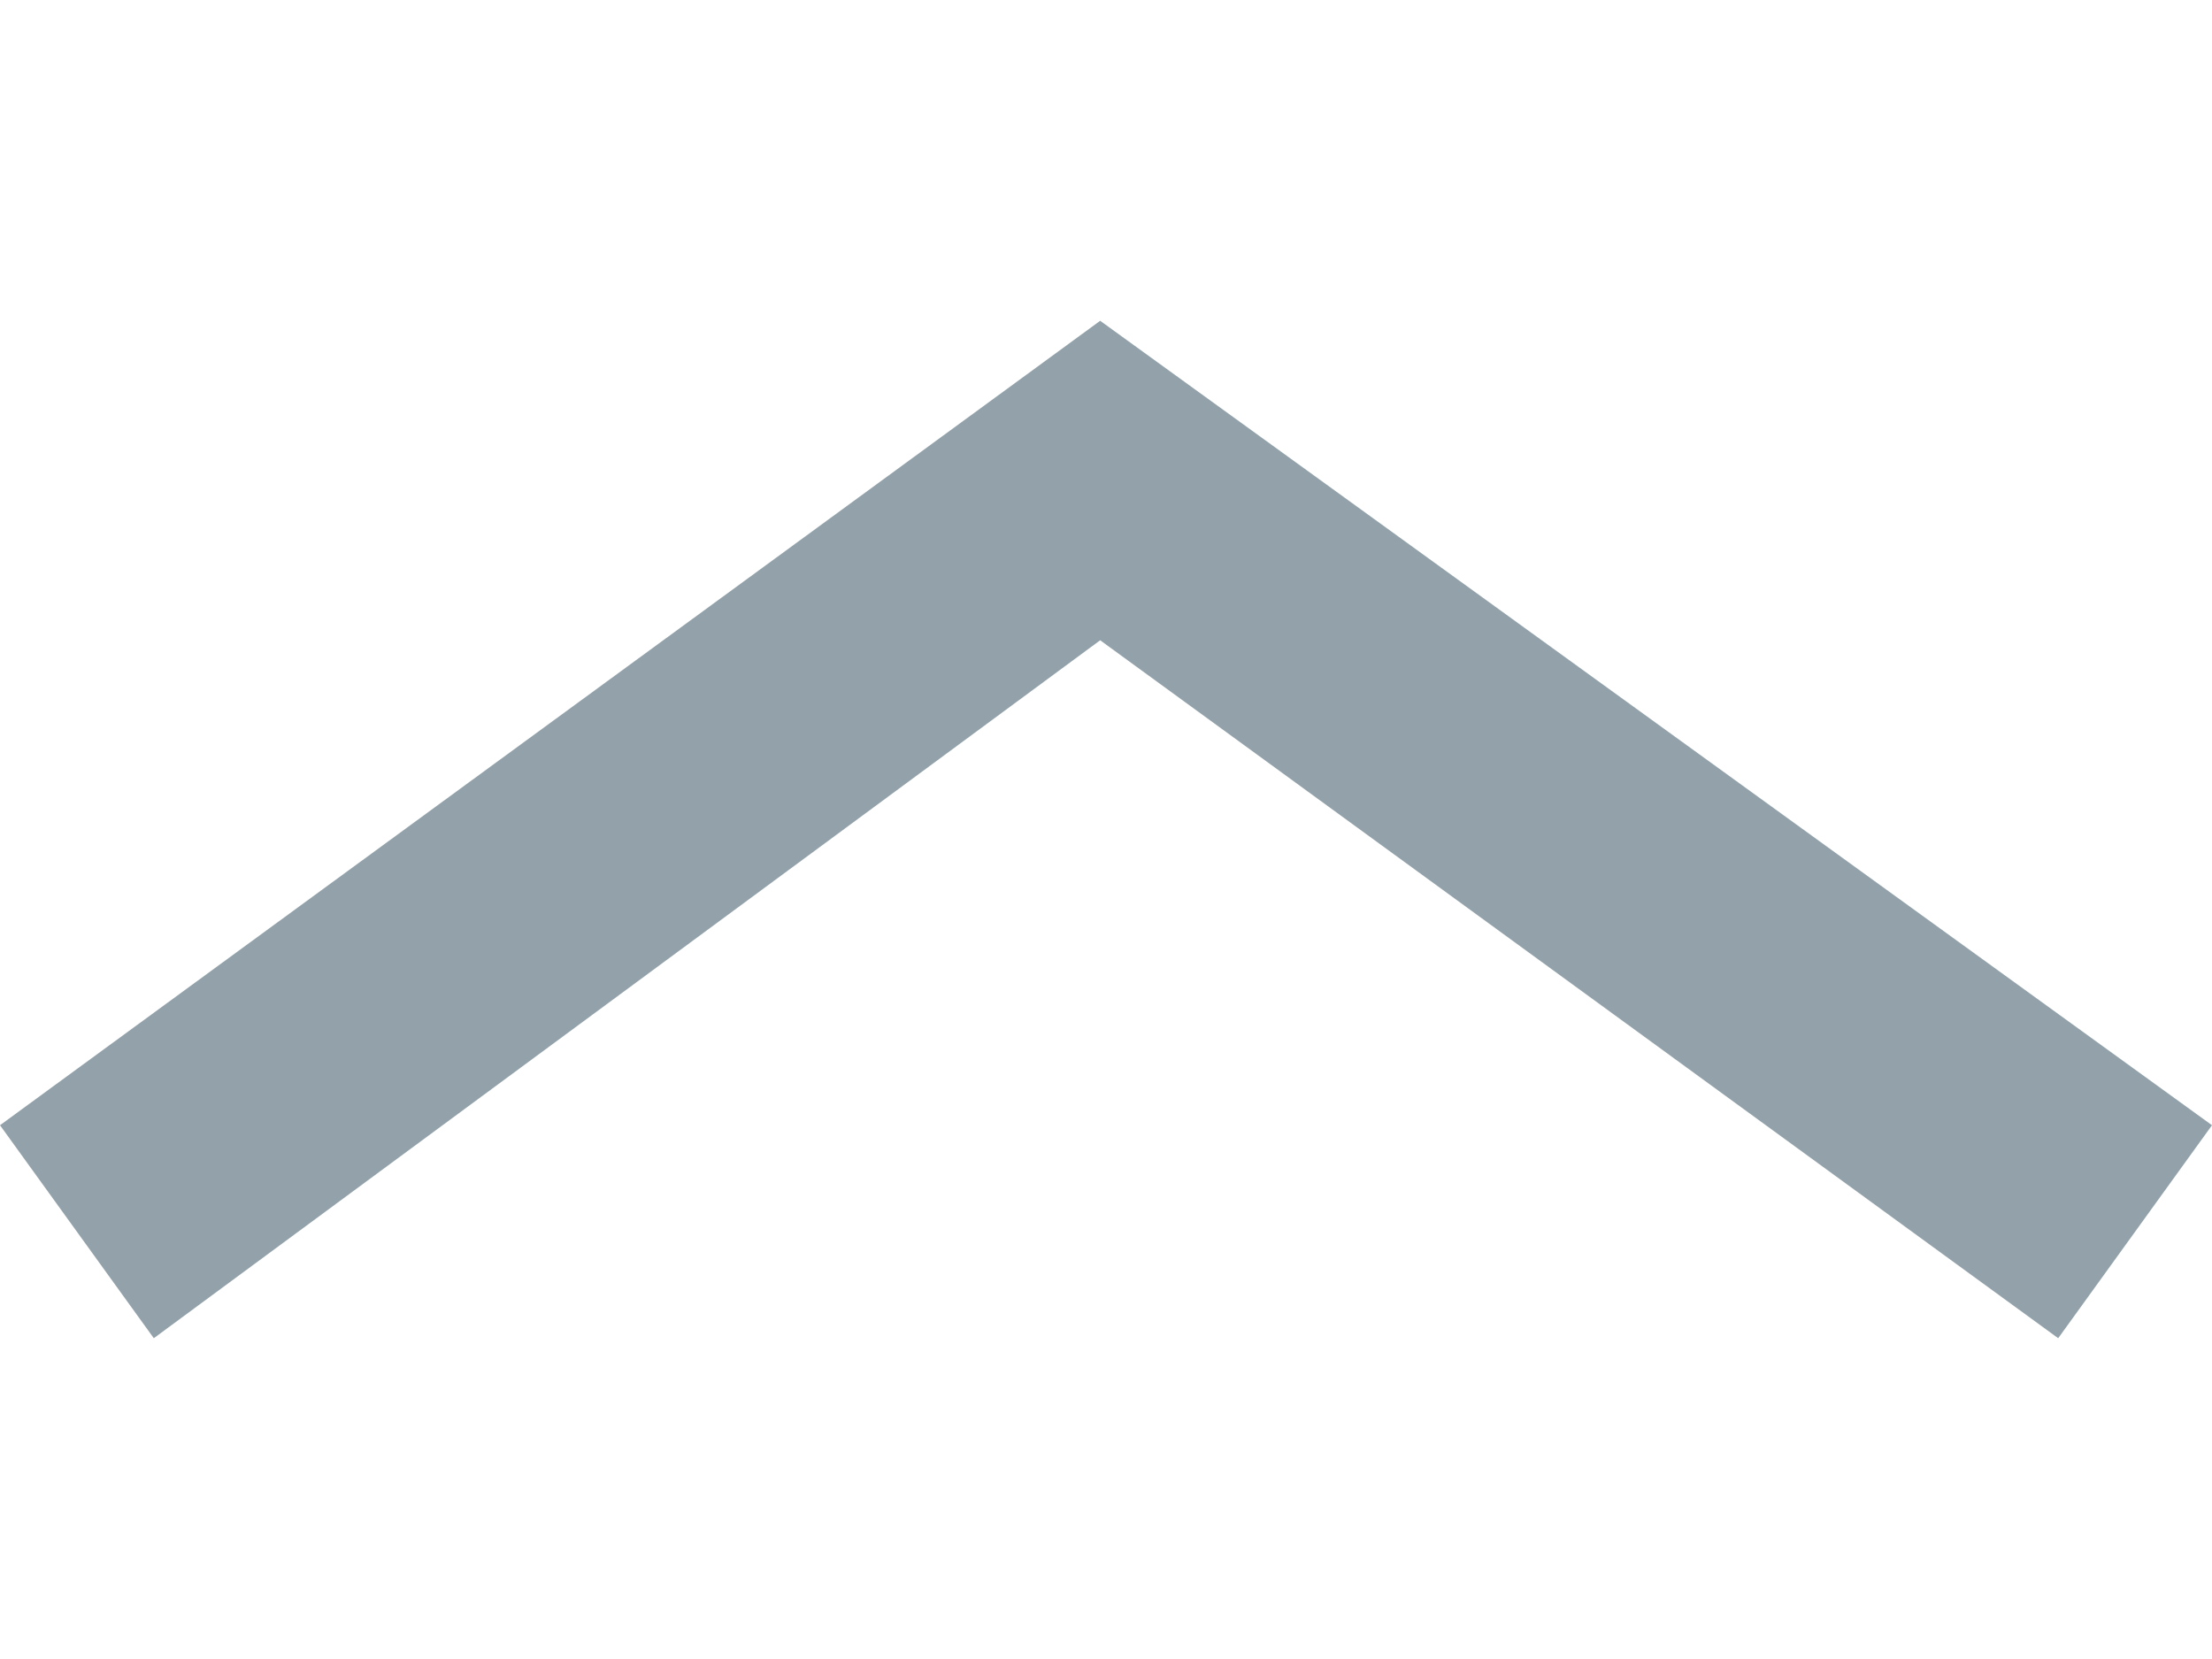
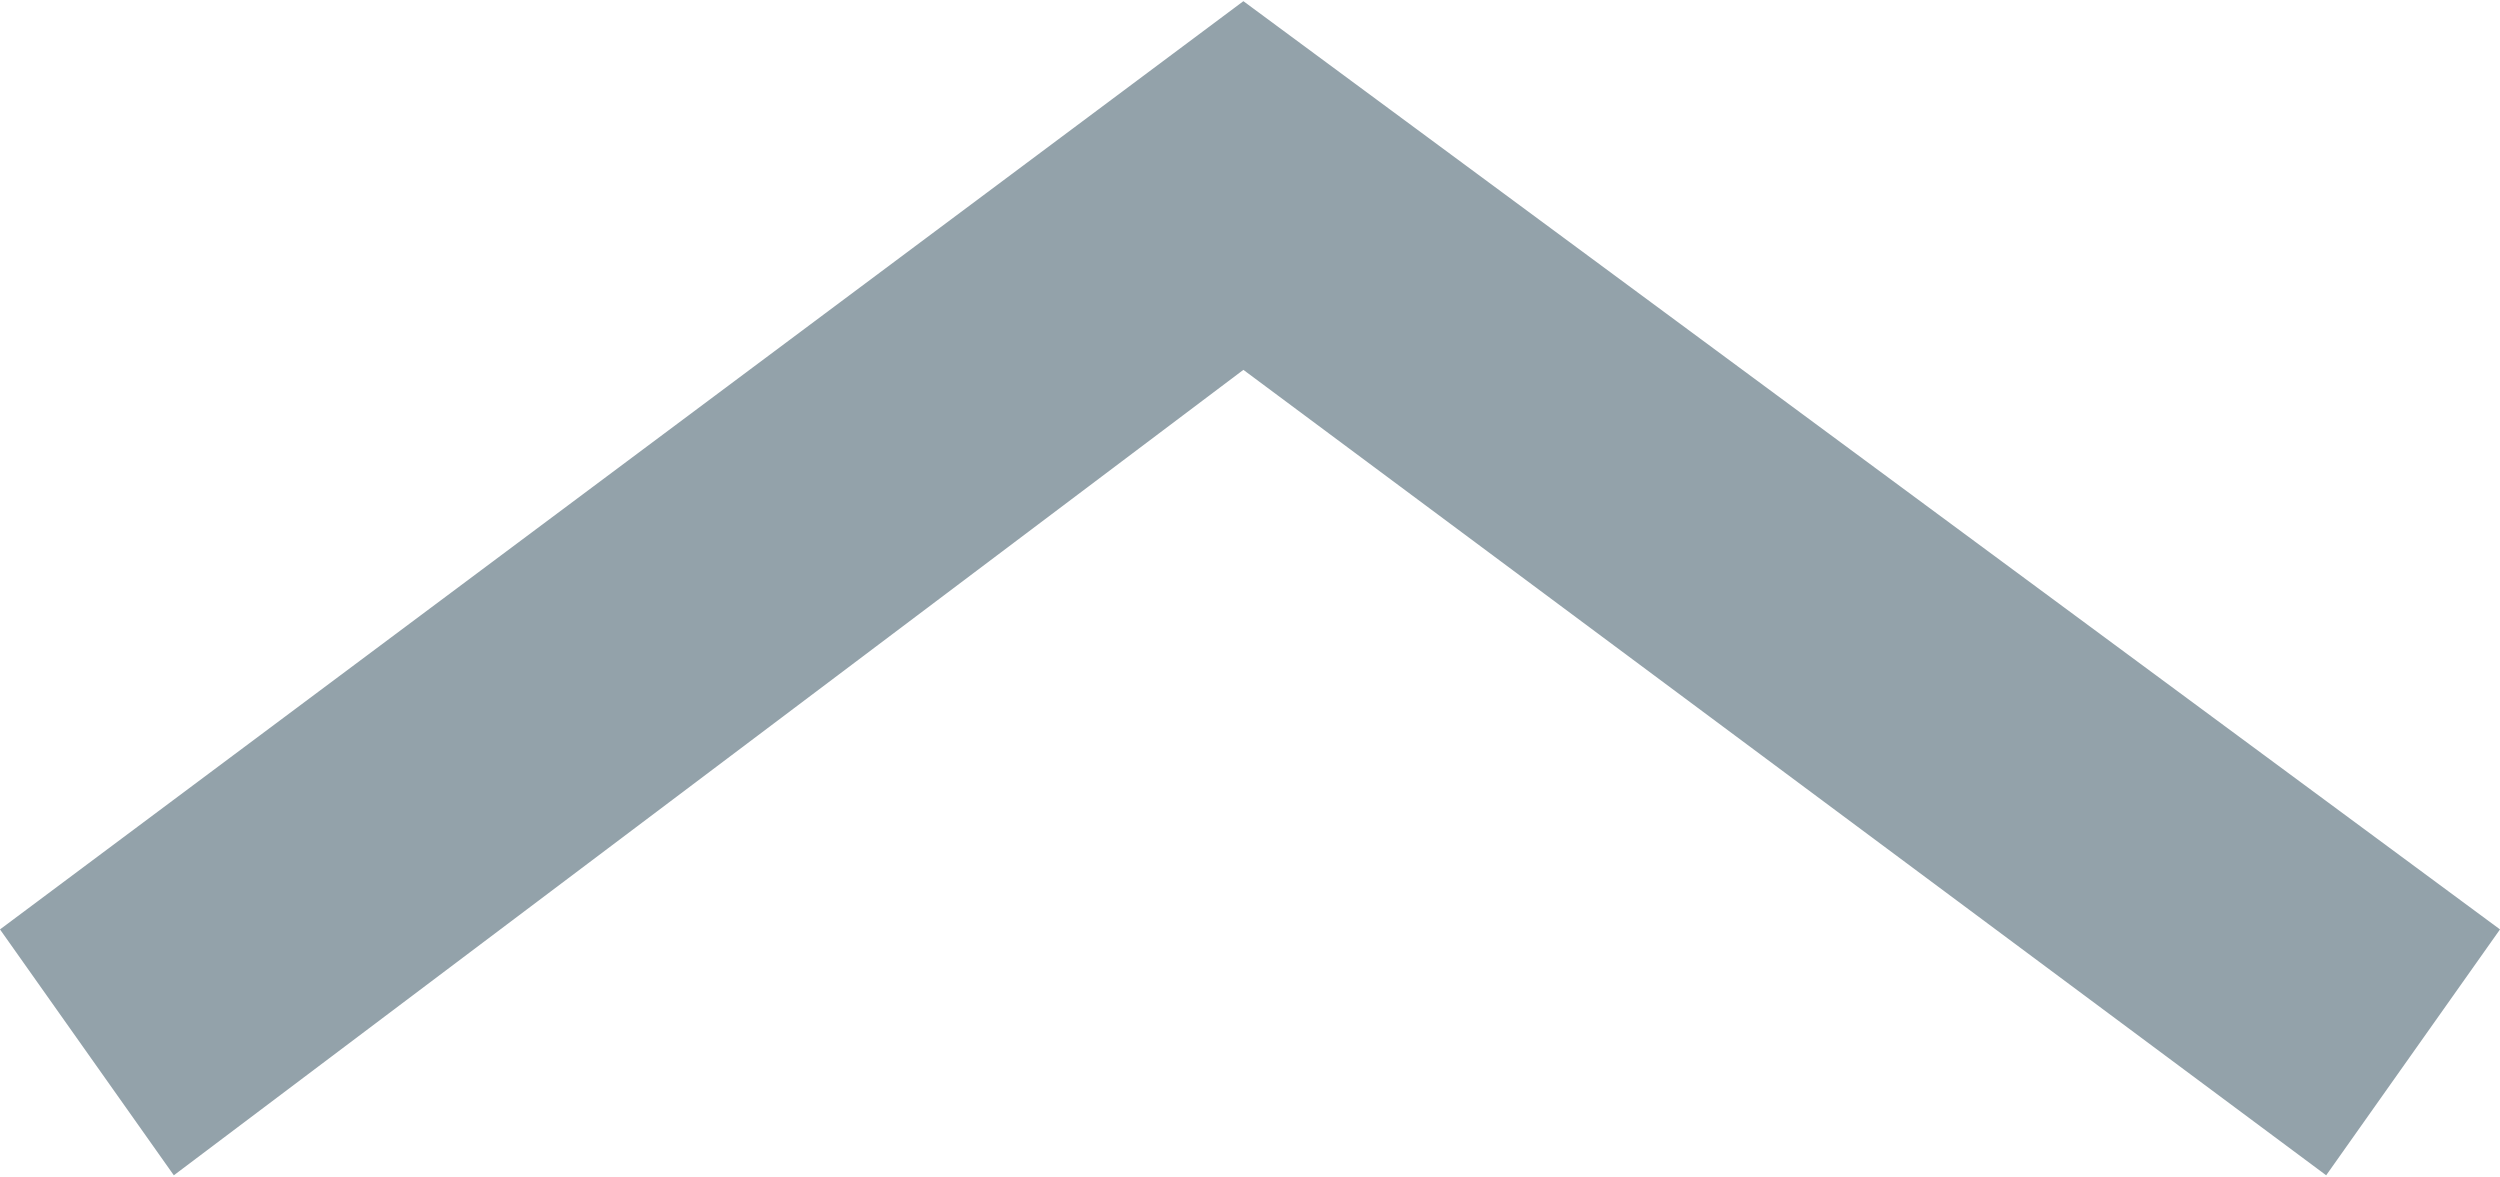
- <svg xmlns="http://www.w3.org/2000/svg" version="1.1" id="Layer_1" x="0px" y="0px" viewBox="0 0 1024 768" enable-background="new 0 0 1024 768" xml:space="preserve">
-   <polygon fill="#93A2AA" points="71.2,619.5 509.3,296.4 952.8,619.5 1024,520.9 509.3,148.5 0,520.9 " />
+ <svg xmlns="http://www.w3.org/2000/svg" width="17px" height="8px" viewBox="0 0 17 8" version="1.1">
+   <defs />
+   <g id="Page-1" stroke="none" stroke-width="1" fill="none" fill-rule="evenodd">
+     <g id="collapse-caret" fill="#93A2AA">
+       <path d="M1.182,7.992 L8.455,2.515 L15.818,7.992 L17,6.32 L8.455,0.008 L0,6.32 L1.182,7.992 Z" id="Shape" />
+     </g>
+   </g>
</svg>
